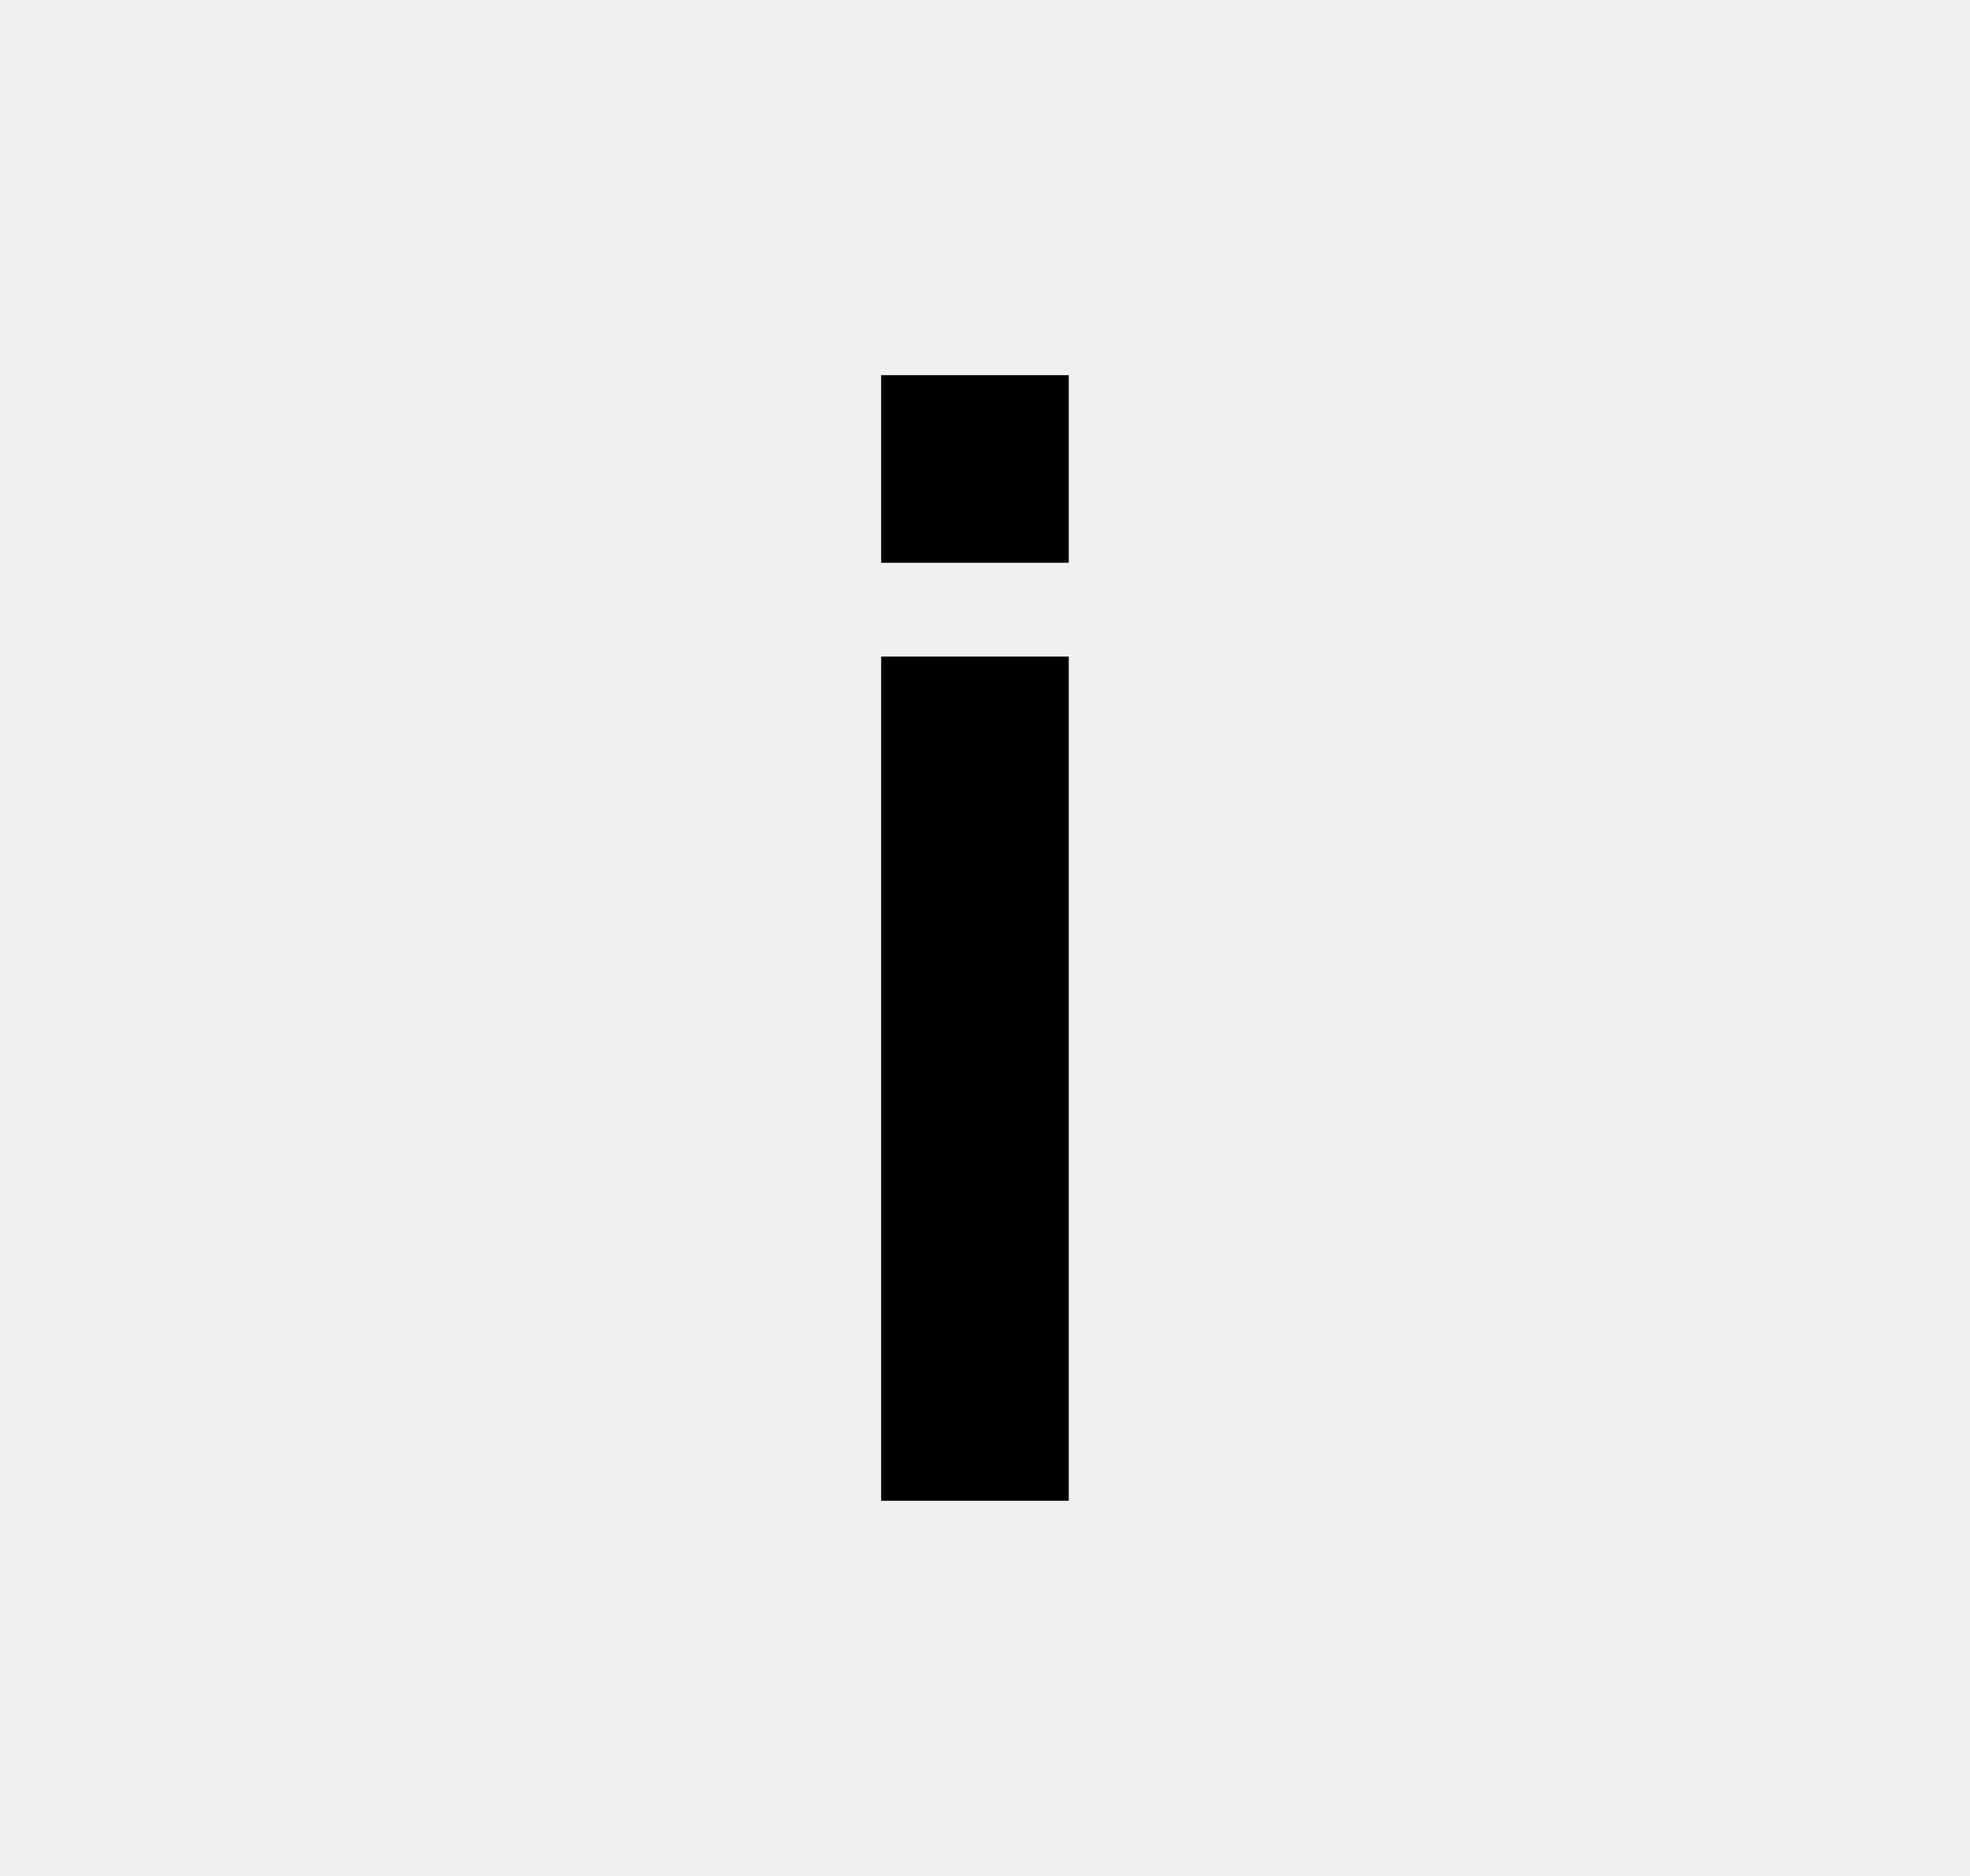
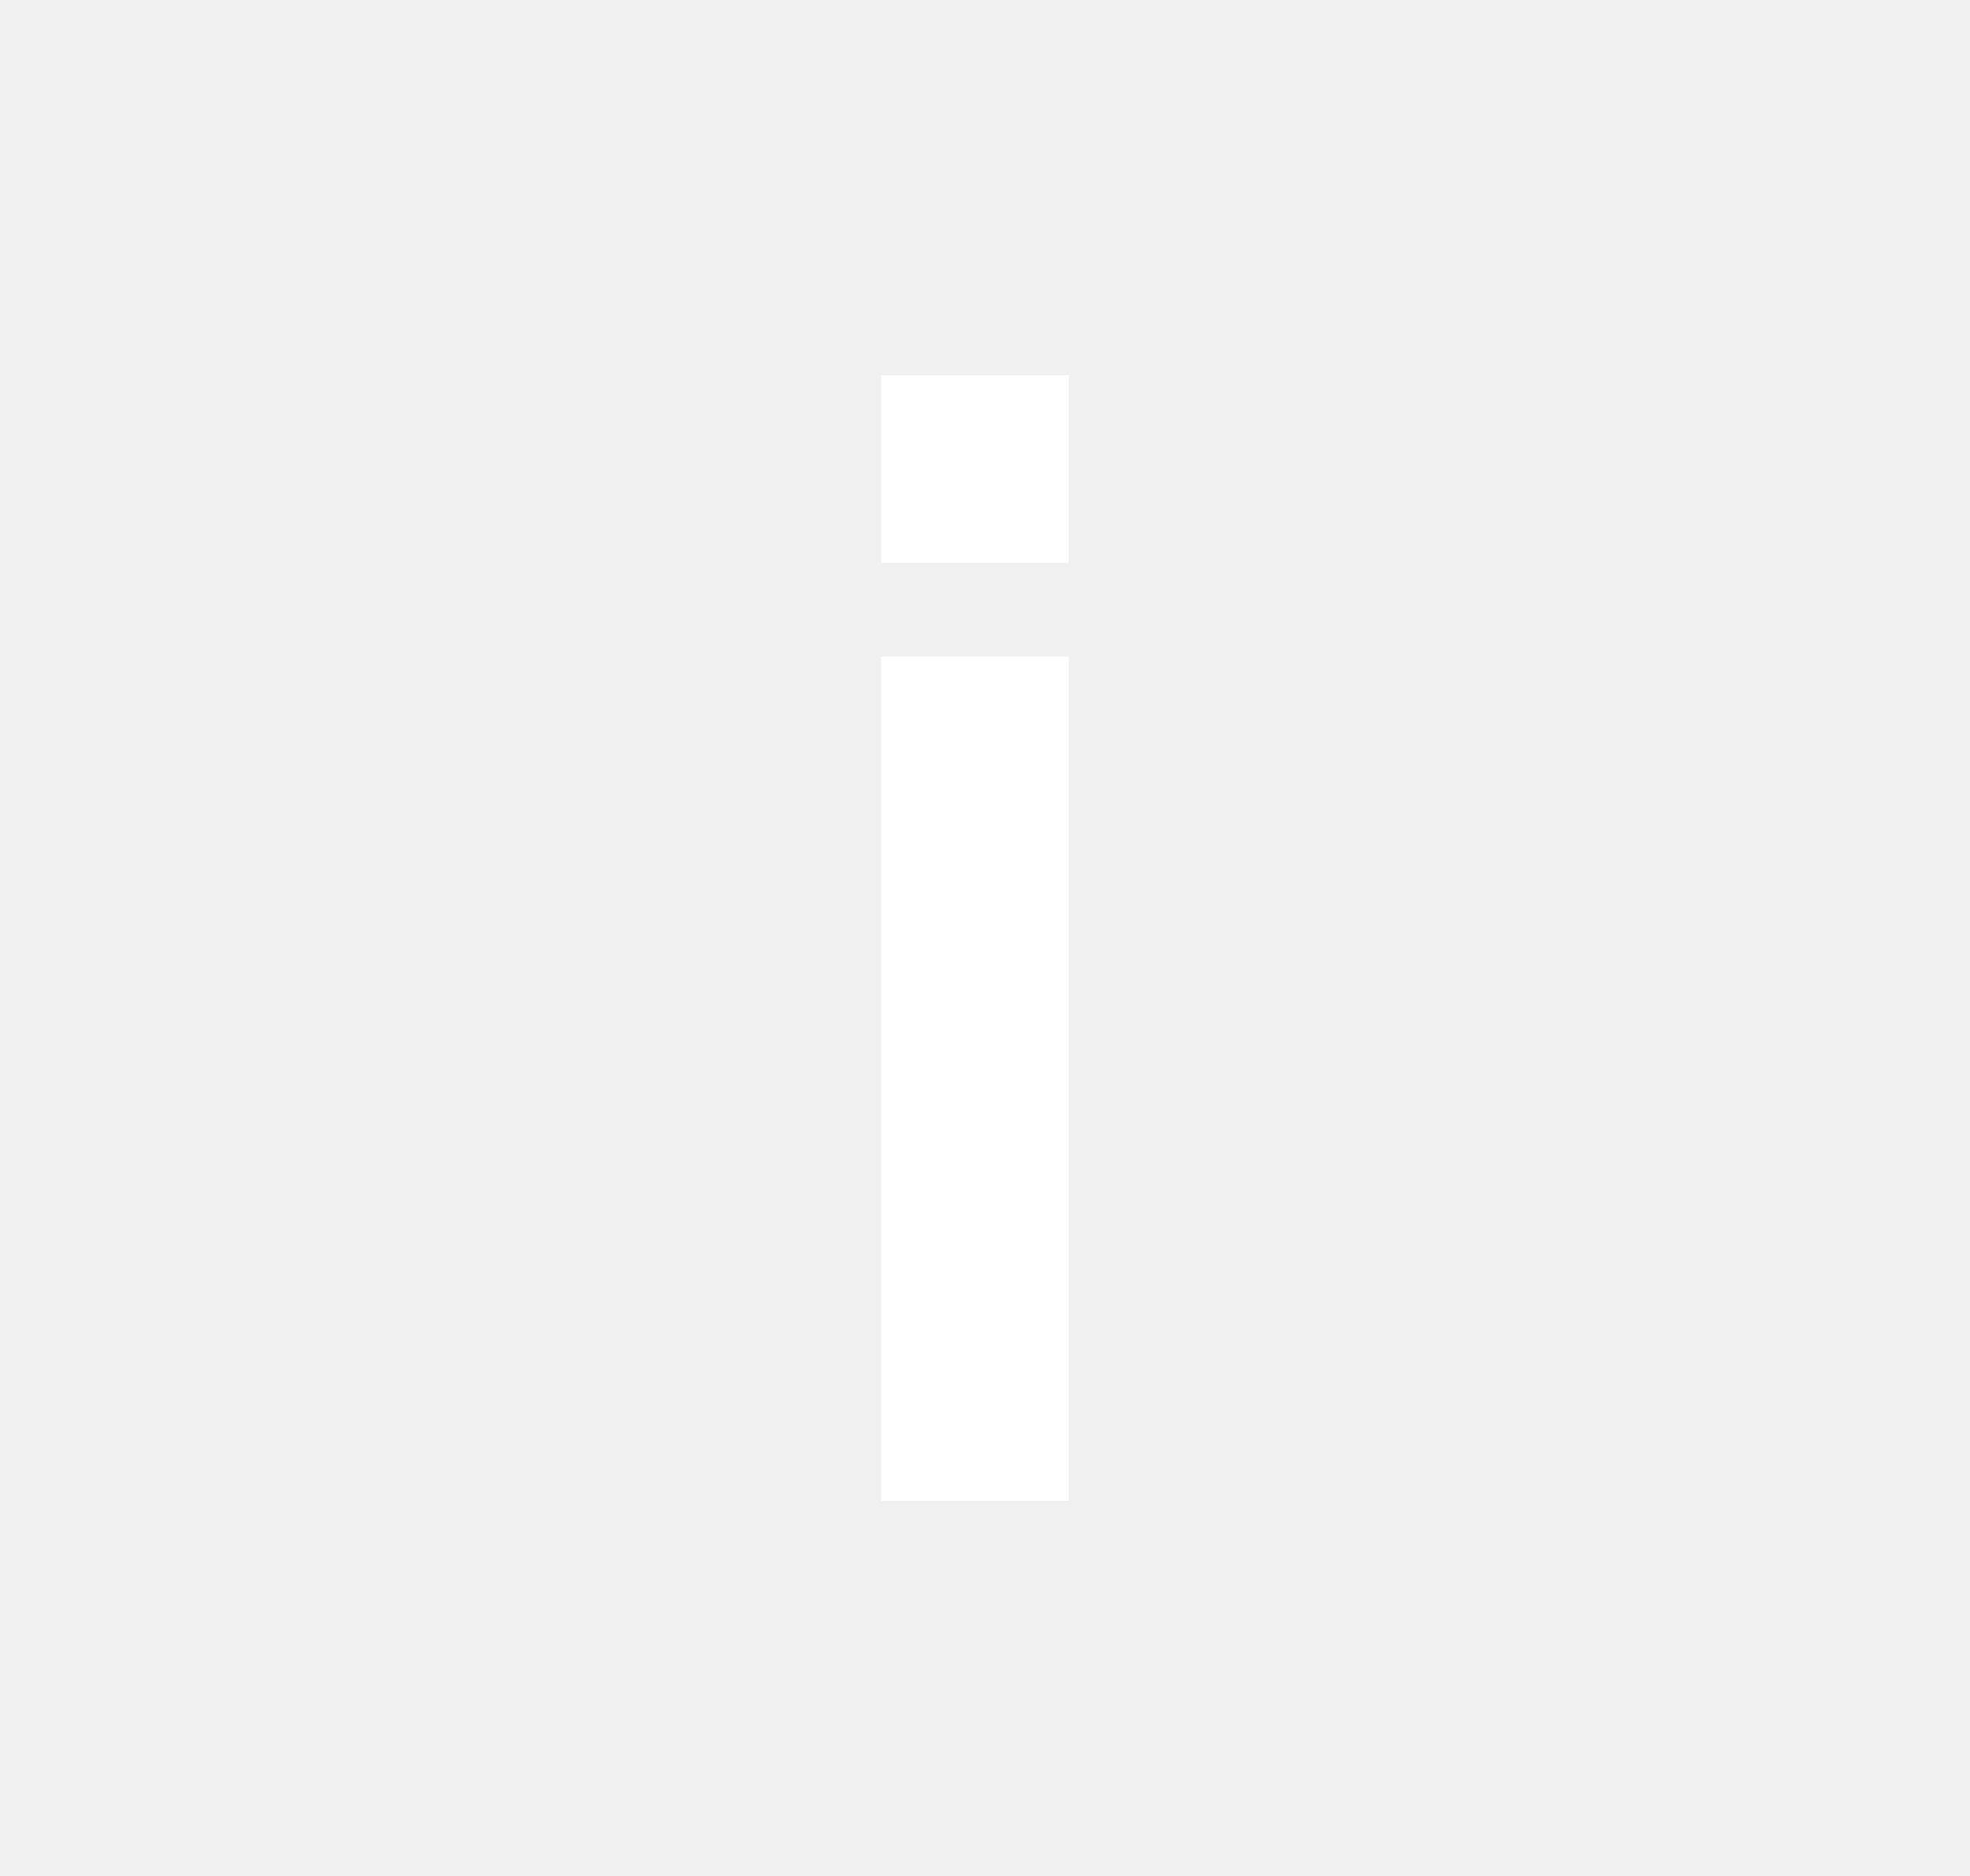
<svg xmlns="http://www.w3.org/2000/svg" width="21" height="20" viewBox="0 0 21 20" fill="none">
-   <path fill-rule="evenodd" clip-rule="evenodd" d="M9.393 4H11.393V6H9.393V4ZM11.393 16H9.393V7H11.393V16Z" fill="black" />
+   <path fill-rule="evenodd" clip-rule="evenodd" d="M9.393 4H11.393V6H9.393V4ZM11.393 16H9.393V7H11.393V16Z" fill="white" />
</svg>
